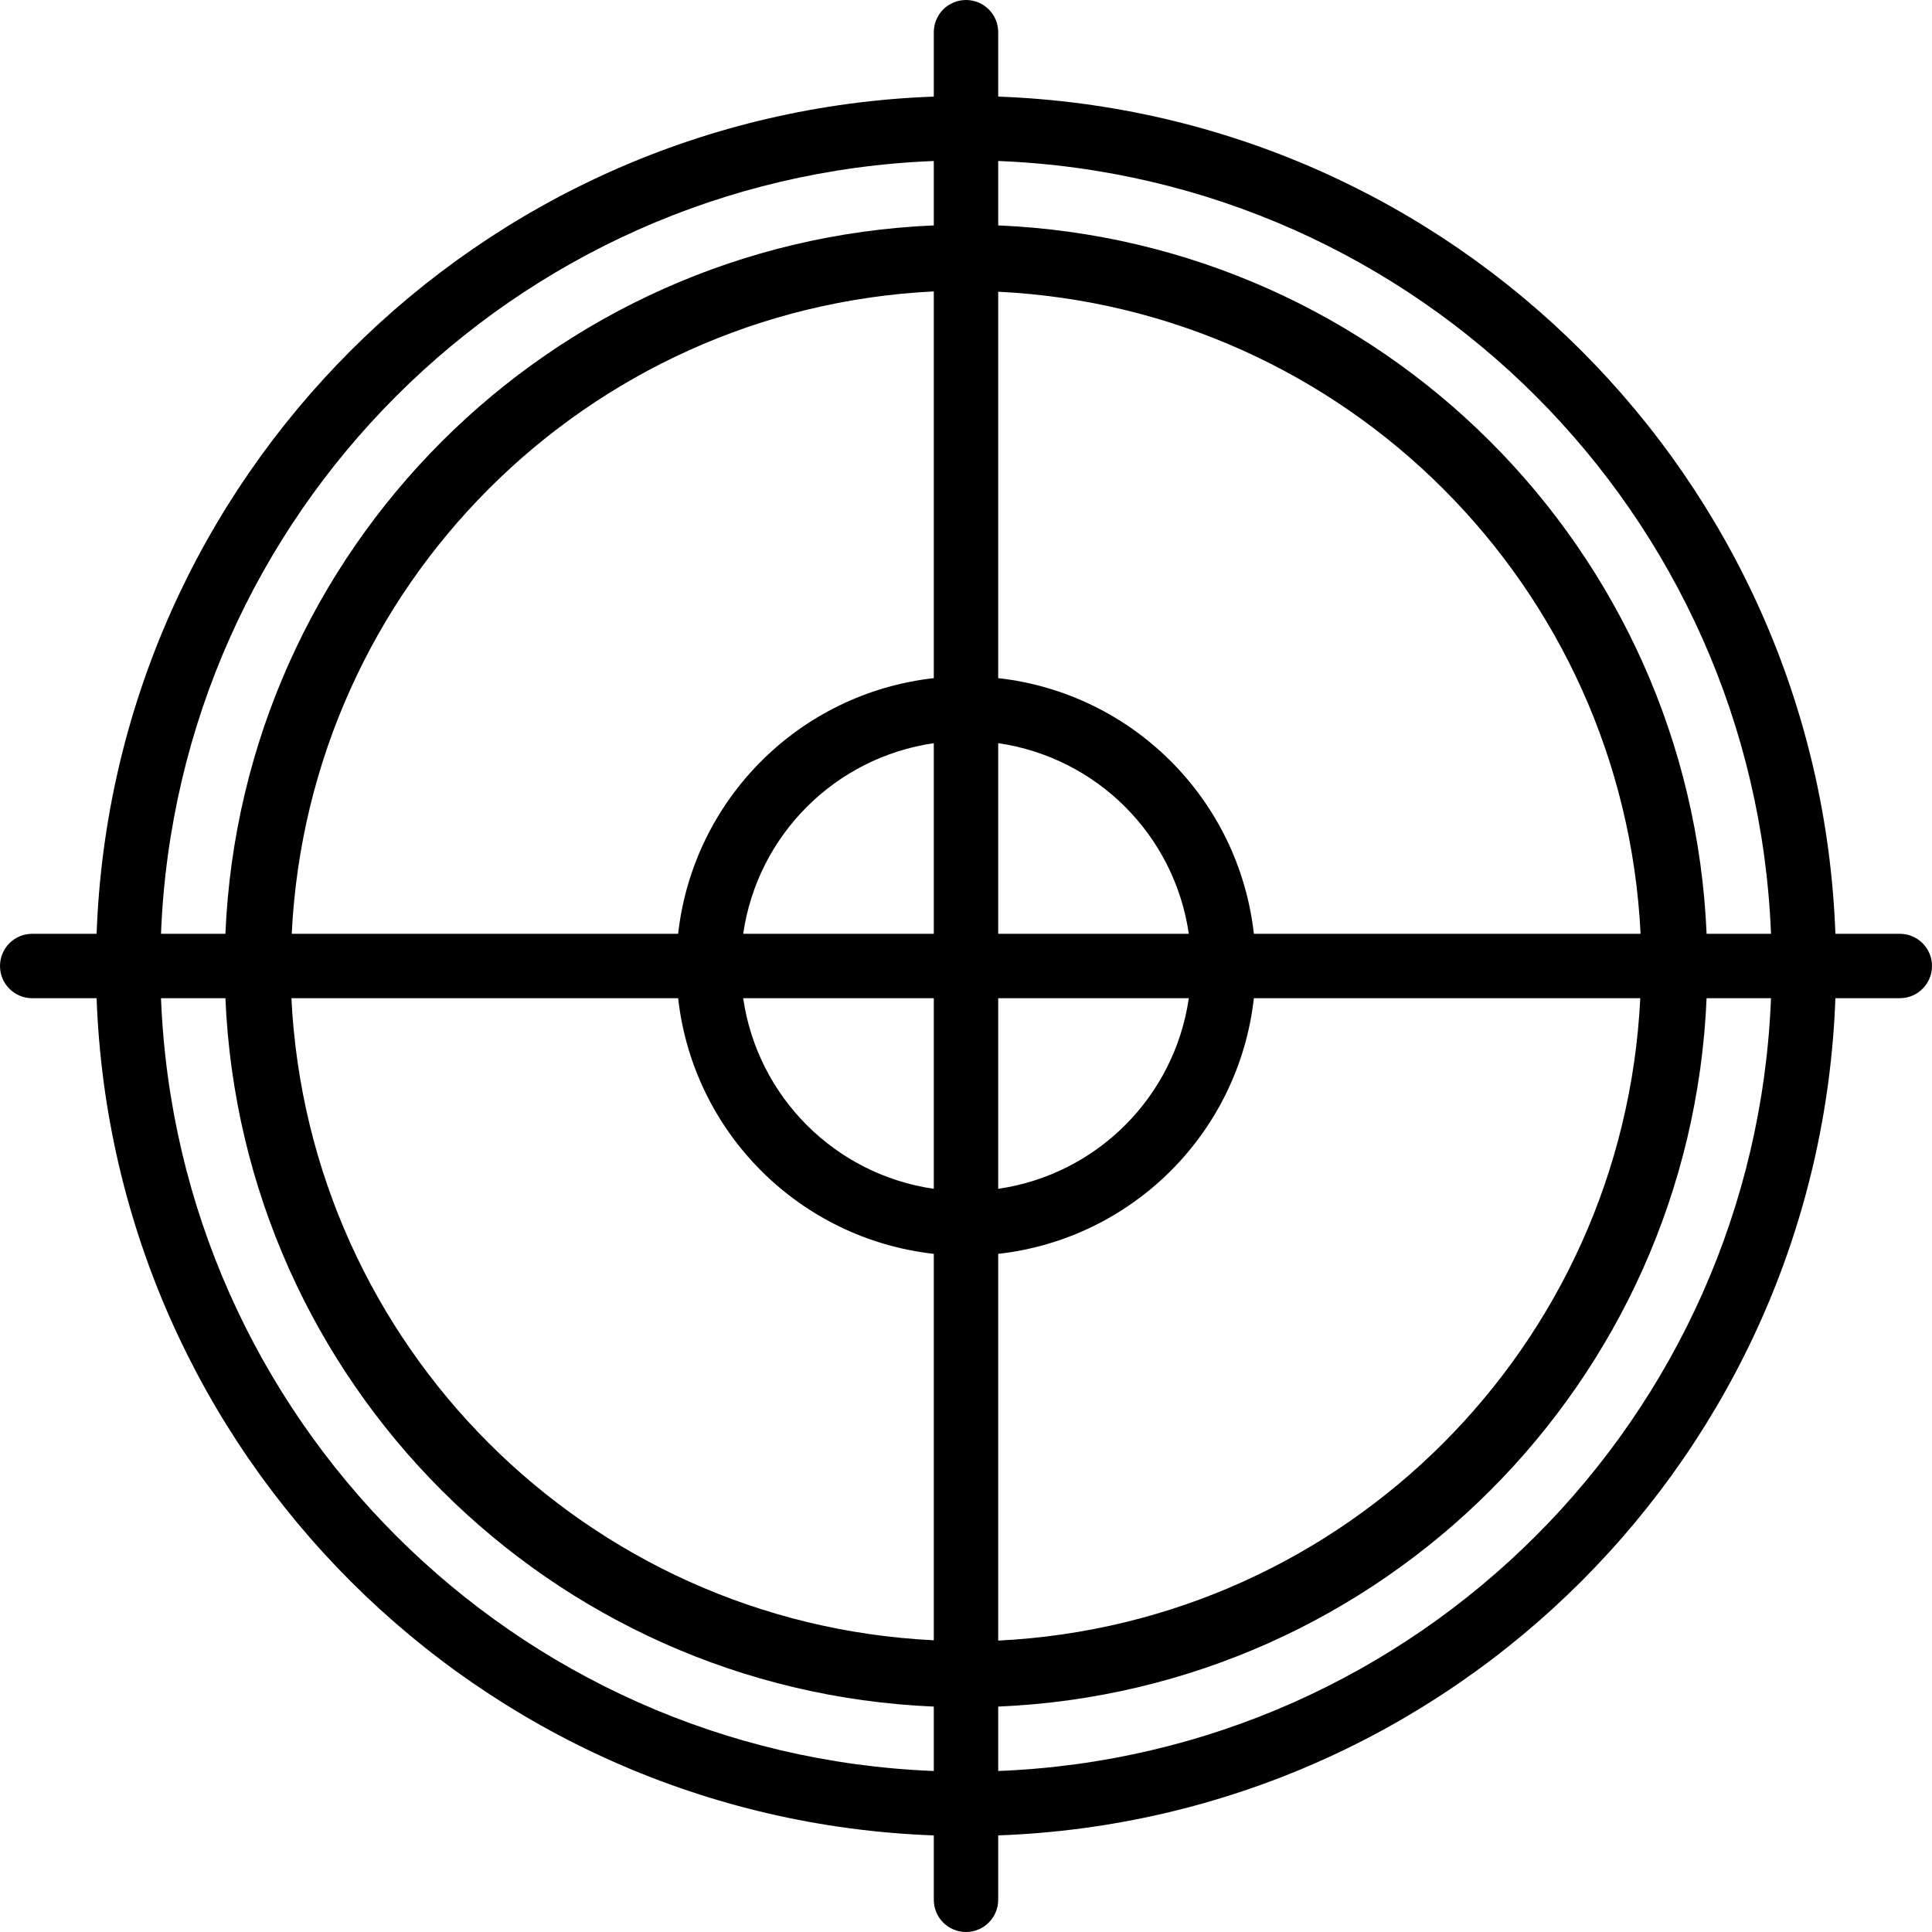
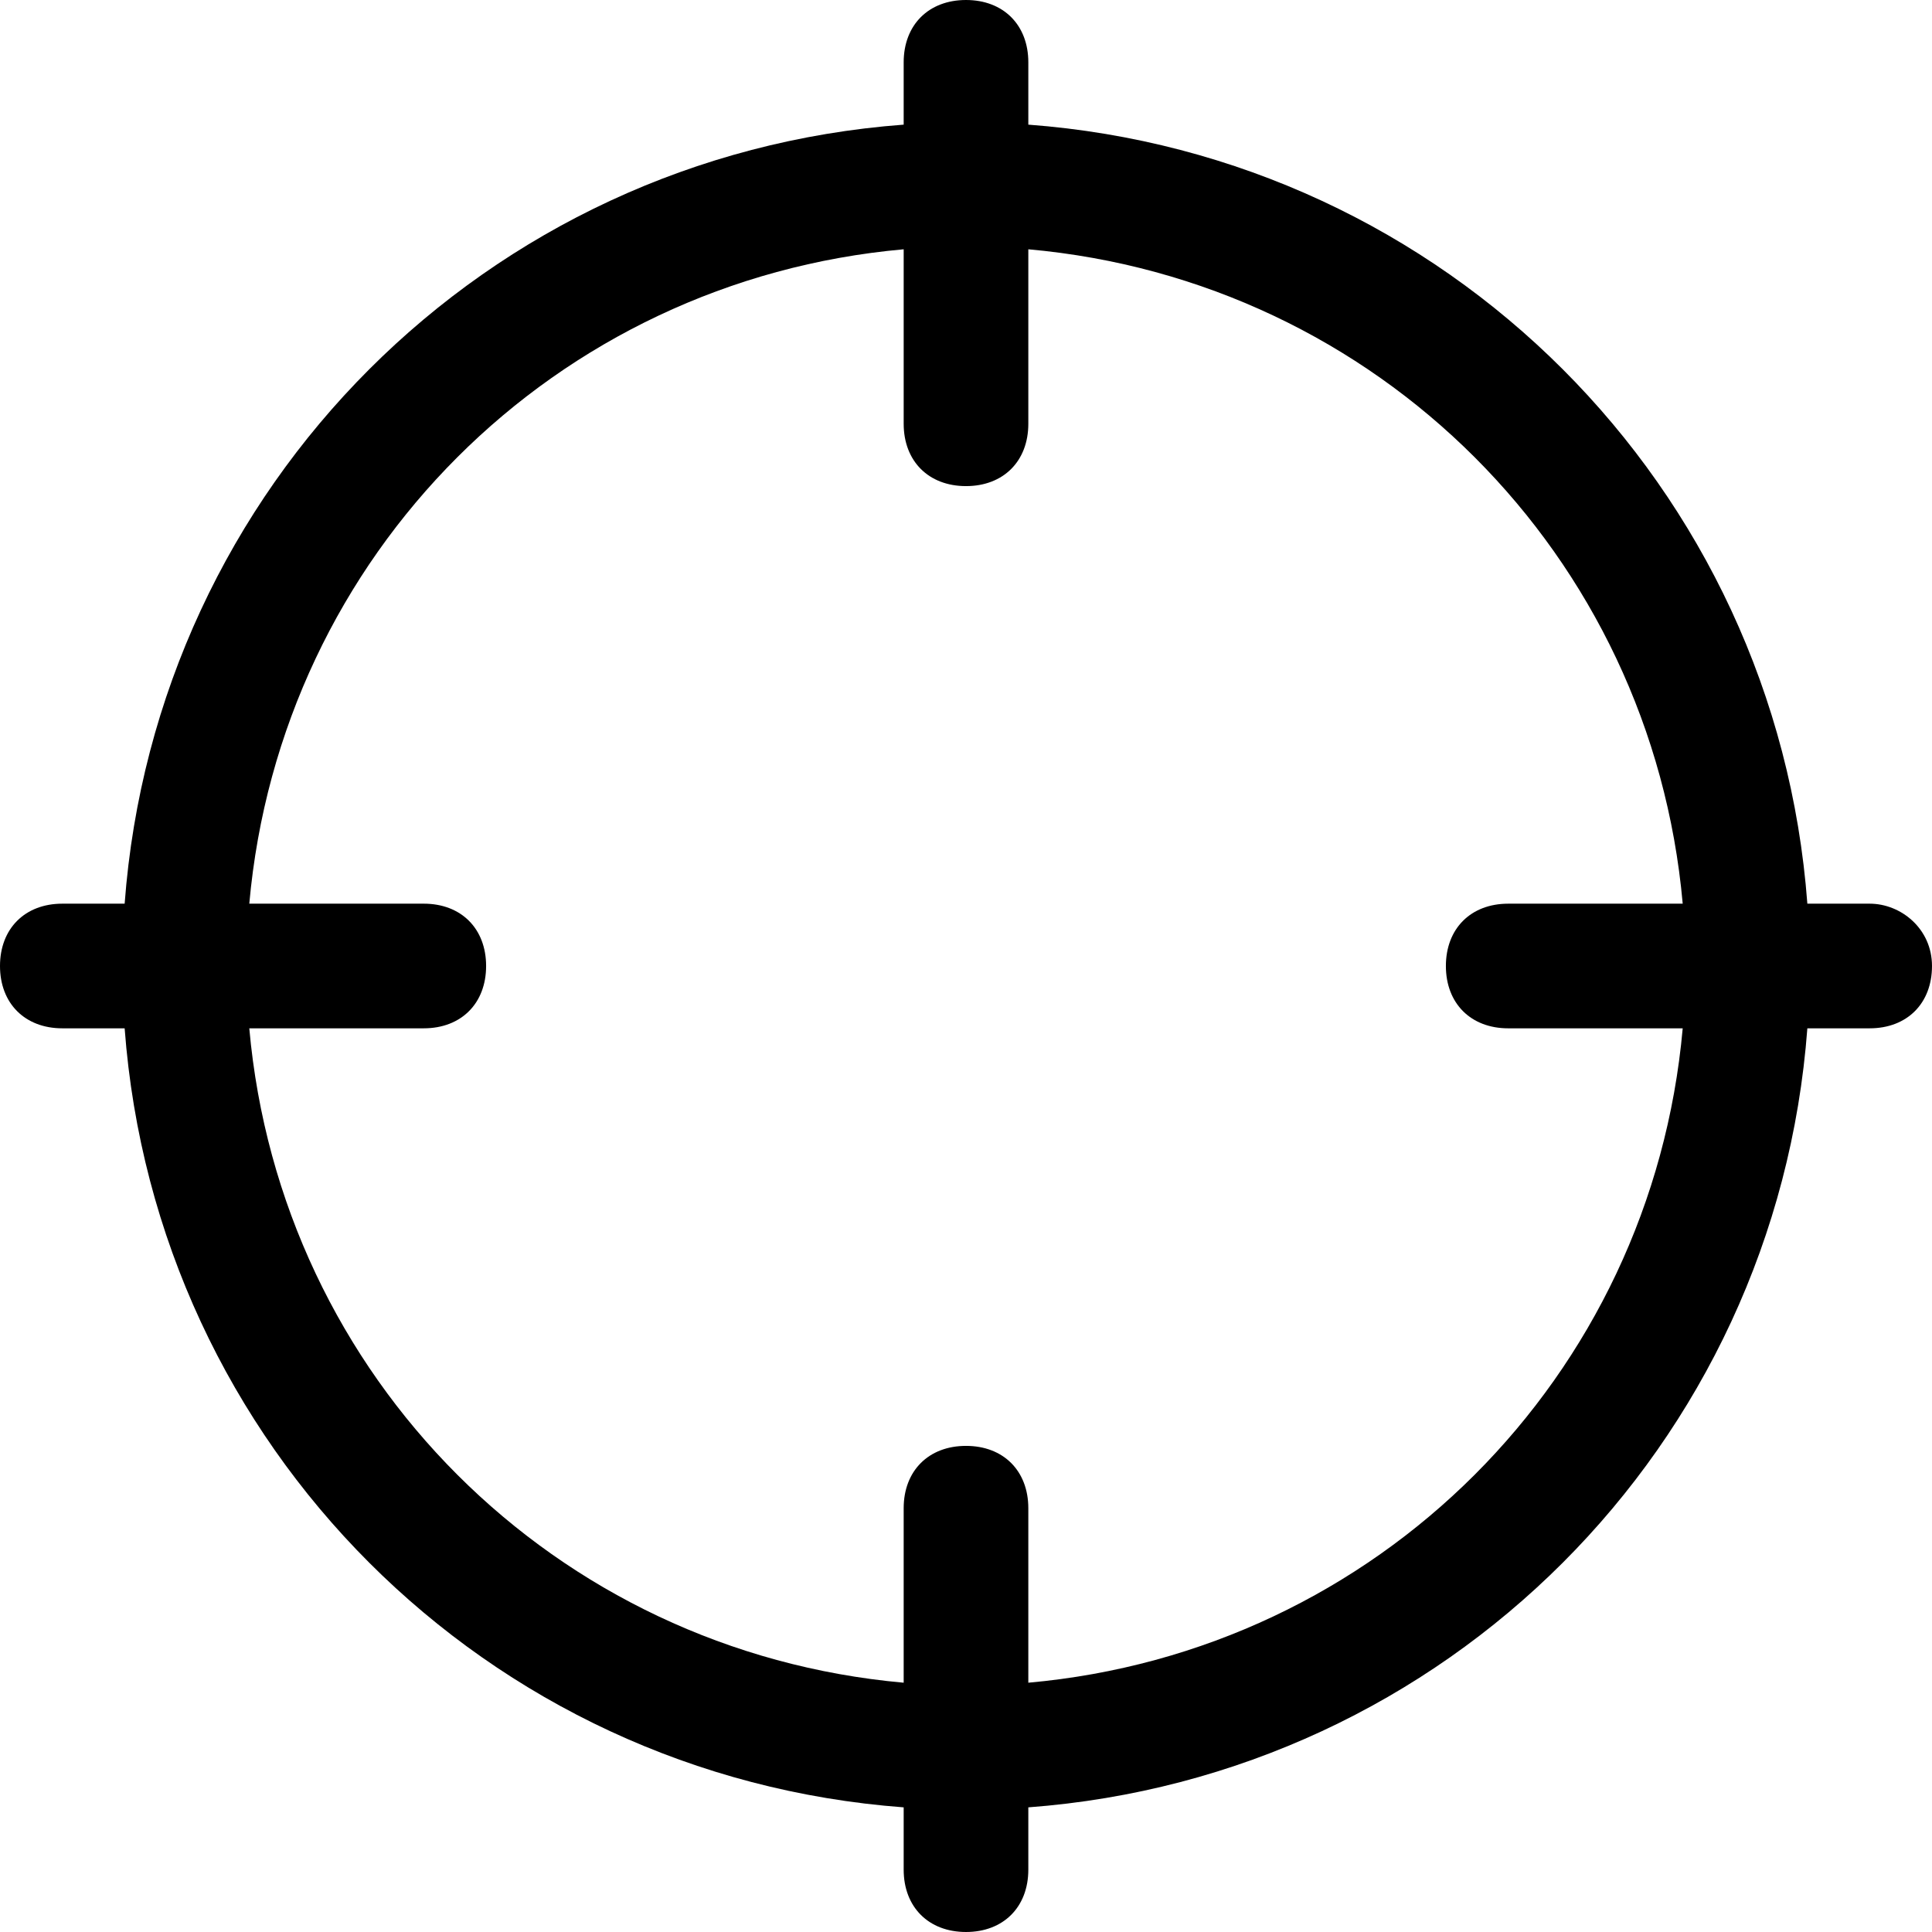
- <svg xmlns="http://www.w3.org/2000/svg" version="1.1" id="Layer_1" x="0px" y="0px" viewBox="0 0 512 512" style="enable-background:new 0 0 512 512;" xml:space="preserve">
+ <svg xmlns="http://www.w3.org/2000/svg" version="1.1" id="Layer_1" x="0px" y="0px" viewBox="0 0 512.001 512.001" style="enable-background:new 0 0 512.001 512.001;" xml:space="preserve">
  <g>
    <g>
-       <path d="M503.467,247.467H486.4C482.008,126.799,385.201,29.992,264.533,25.6V8.533C264.533,3.82,260.713,0,256,0    s-8.533,3.82-8.533,8.533V25.6C126.799,29.992,29.992,126.799,25.6,247.467H8.533C3.82,247.467,0,251.287,0,256    s3.82,8.533,8.533,8.533H25.6C29.992,385.201,126.799,482.008,247.467,486.4v17.067c0,4.713,3.82,8.533,8.533,8.533    s8.533-3.82,8.533-8.533V486.4c120.667-4.392,217.474-101.199,221.867-221.867h17.067c4.713,0,8.533-3.82,8.533-8.533    S508.18,247.467,503.467,247.467z M247.467,469.333c-111.249-4.368-200.432-93.551-204.8-204.8h17.067    c4.339,101.831,85.902,183.394,187.733,187.733V469.333z M247.467,434.688c-92.061-4.497-165.697-78.095-170.24-170.155h102.485    c3.999,35.632,32.122,63.755,67.755,67.755V434.688z M247.467,315.051c-26.163-3.804-46.713-24.354-50.517-50.517h50.517V315.051z     M247.467,247.467h-50.517c3.804-26.163,24.354-46.713,50.517-50.517V247.467z M247.467,179.712    c-35.632,3.999-63.755,32.122-67.755,67.755h-102.4c4.497-92.061,78.095-165.697,170.155-170.24V179.712z M247.467,59.733    C145.636,64.072,64.072,145.636,59.733,247.467H42.667c4.368-111.249,93.551-200.432,204.8-204.8V59.733z M264.533,77.312    c92.062,4.497,165.697,78.095,170.24,170.155H332.288c-3.999-35.632-32.122-63.755-67.755-67.755V77.312z M264.533,196.949    c26.163,3.804,46.713,24.354,50.517,50.517h-50.517V196.949z M264.533,264.533h50.517c-3.804,26.163-24.354,46.713-50.517,50.517    V264.533z M264.533,332.288c35.632-3.999,63.755-32.122,67.755-67.755h102.4c-4.497,92.062-78.095,165.697-170.155,170.24V332.288    z M264.533,469.333v-17.067c101.831-4.339,183.394-85.902,187.733-187.733h17.067    C464.966,375.782,375.782,464.966,264.533,469.333z M452.267,247.467c-4.339-101.831-85.902-183.394-187.733-187.733V42.667    c111.249,4.368,200.432,93.551,204.8,204.8H452.267z" />
+       <path d="M495.484,239.484h-16.516C470.71,128.826,383.174,41.291,272.517,33.032V16.516C272.517,6.606,265.91,0,256,0    s-16.516,6.606-16.516,16.516v16.516C128.826,41.291,41.291,128.826,33.032,239.484H16.516C6.606,239.484,0,246.09,0,256    s6.606,16.516,16.516,16.516h16.516c8.258,110.659,95.794,198.194,206.452,206.452v16.516c0,9.91,6.606,16.516,16.516,16.516    s16.516-6.607,16.516-16.516v-16.516c110.659-8.258,198.194-95.794,206.452-206.452h16.516c9.91,0,16.516-6.606,16.516-16.516    S503.742,239.484,495.484,239.484z M399.691,272.517h46.245c-8.258,92.49-80.929,165.161-173.42,173.419V399.69    c0-9.91-6.606-16.516-16.516-16.516s-16.516,6.606-16.516,16.516v46.245c-92.49-8.258-165.161-80.929-173.42-173.42h46.245    c9.91,0,16.516-6.606,16.516-16.516s-6.606-16.516-16.516-16.516H66.065c8.258-92.49,80.929-165.161,173.42-173.42v46.245    c0,9.91,6.606,16.516,16.516,16.516s16.516-6.606,16.516-16.516V66.065c92.49,8.258,165.161,80.929,173.42,173.42h-46.245    c-9.91,0-16.516,6.606-16.516,16.516S389.781,272.517,399.691,272.517z" />
    </g>
  </g>
  <g>
</g>
  <g>
</g>
  <g>
</g>
  <g>
</g>
  <g>
</g>
  <g>
</g>
  <g>
</g>
  <g>
</g>
  <g>
</g>
  <g>
</g>
  <g>
</g>
  <g>
</g>
  <g>
</g>
  <g>
</g>
  <g>
</g>
</svg>
